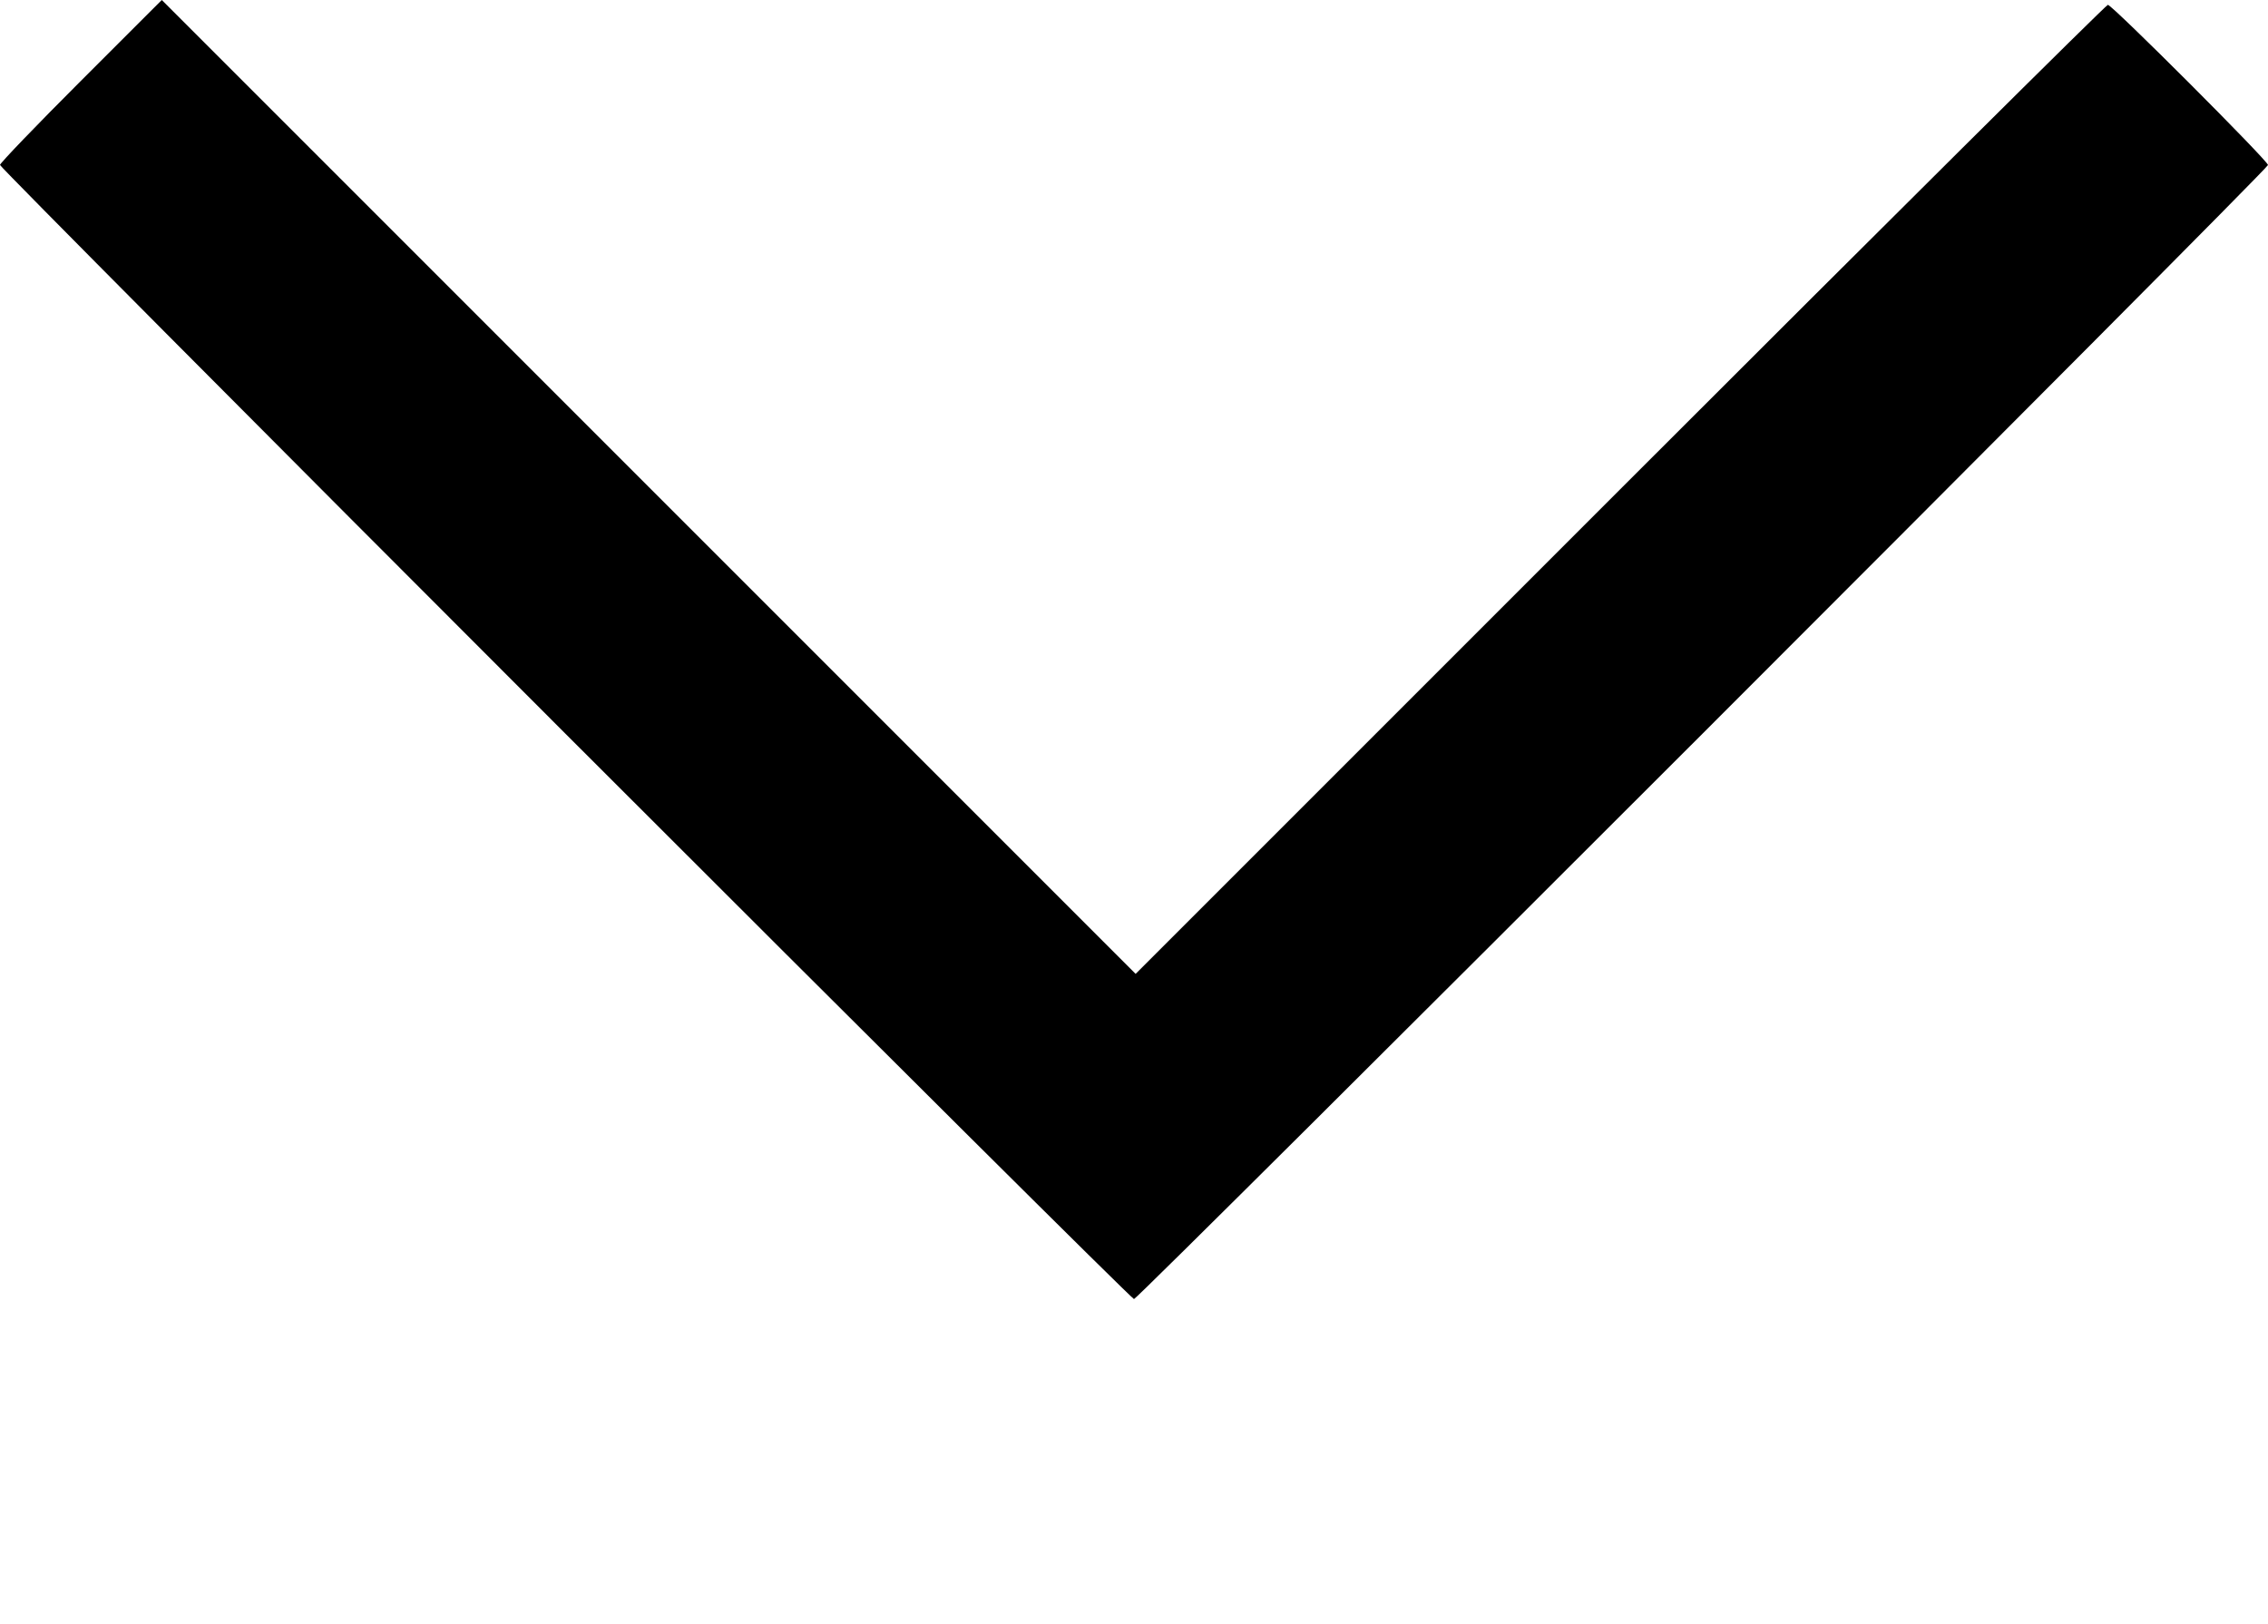
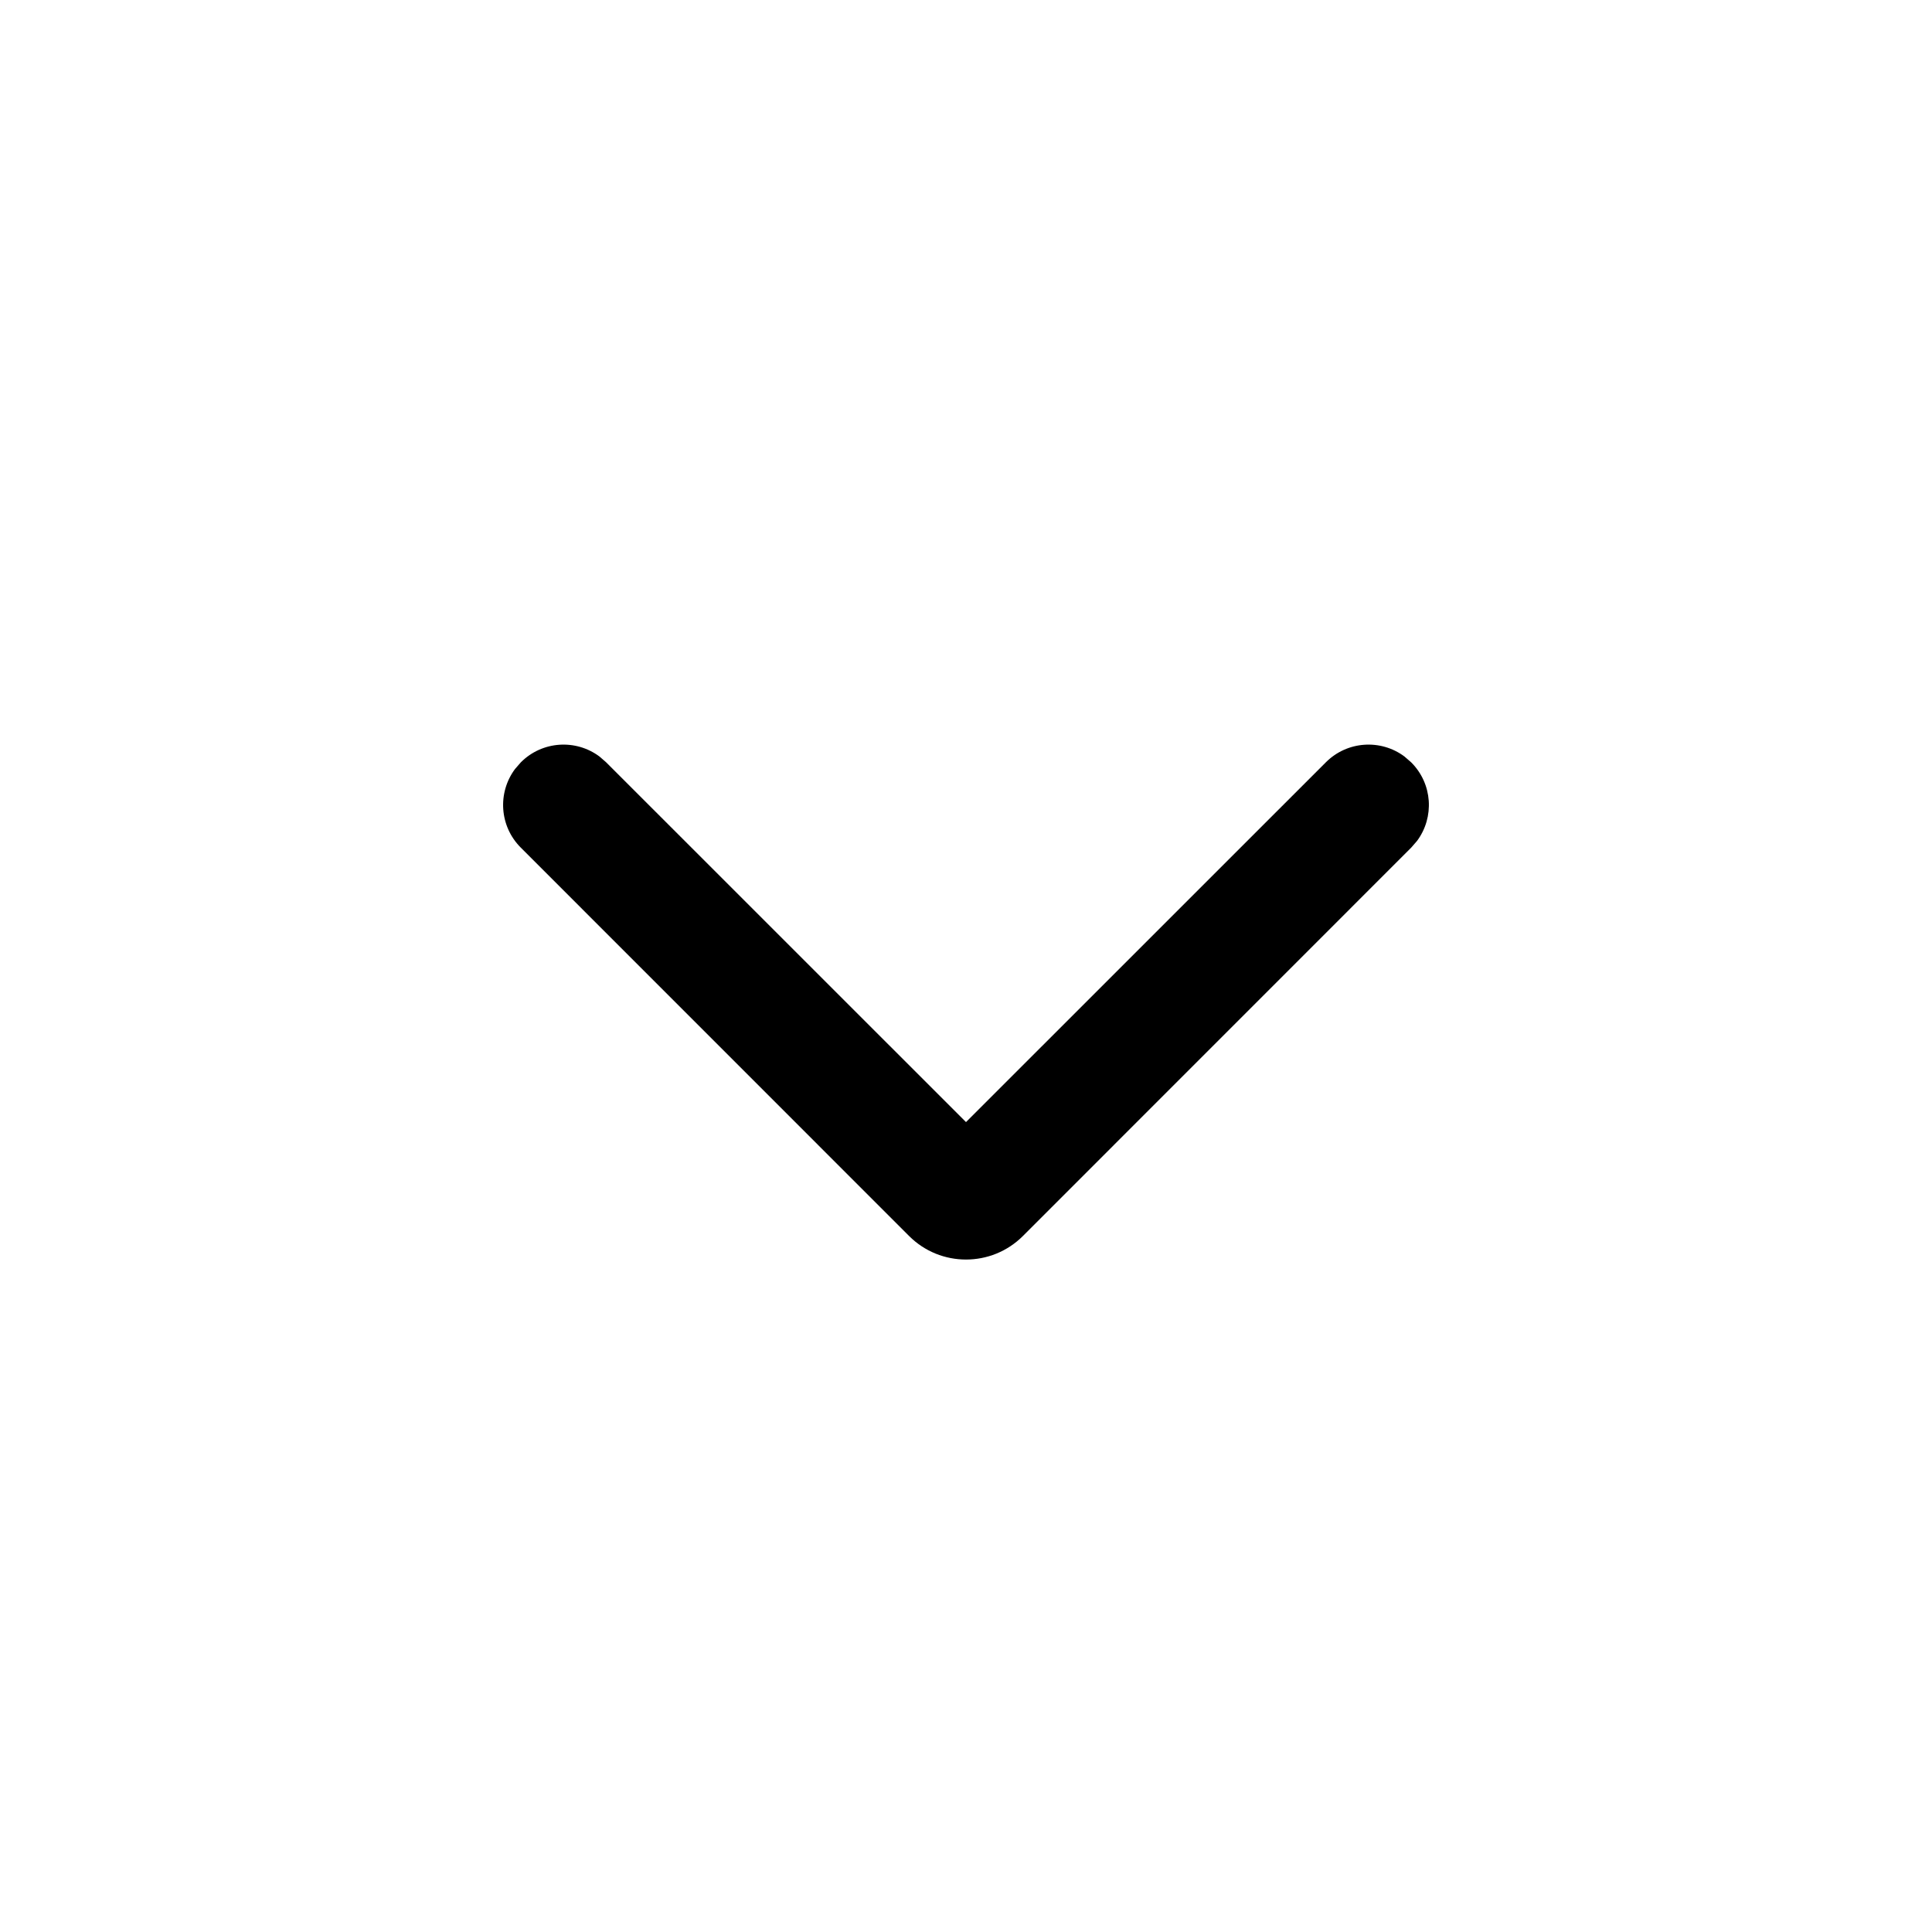
- <svg xmlns="http://www.w3.org/2000/svg" viewBox="0 0 876.25 627.33" version="1.1">
+ <svg xmlns="http://www.w3.org/2000/svg" viewBox="0 0 24 24" version="1.1">
  <style />
-   <g transform="translate(575.5479,-419.0698)">
-     <path d="M -357.112,702.495 C -477.252,582.354 -575.548,483.49 -575.548,482.798 c 0,-0.692 14.064,-15.314 31.254,-32.493 L -513.04,419.07 -324.919,607.188 -136.798,795.306 50.391,608.12 C 153.345,505.168 238.146,420.934 238.838,420.934 c 1.633,0 61.864,60.252 61.864,61.886 0,1.629 -436.498,438.114 -438.128,438.114 -0.688,0 -99.546,-98.297 -219.686,-218.439 z" />
-   </g>
+   <path d="M6.397,9.554 L6.47,9.47 C6.736,9.203 7.153,9.179 7.446,9.397 L7.53,9.47 L12,13.939 L16.47,9.47 C16.736,9.203 17.153,9.179 17.446,9.397 L17.53,9.47 C17.797,9.736 17.821,10.153 17.603,10.446 L17.53,10.53 L13.061,15 L12.707,15.354 C12.317,15.744 11.683,15.744 11.293,15.354 L10.939,15 L10.939,15 L6.47,10.53 C6.203,10.264 6.179,9.847 6.397,9.554 L6.47,9.47 L6.397,9.554 Z" />
</svg>
